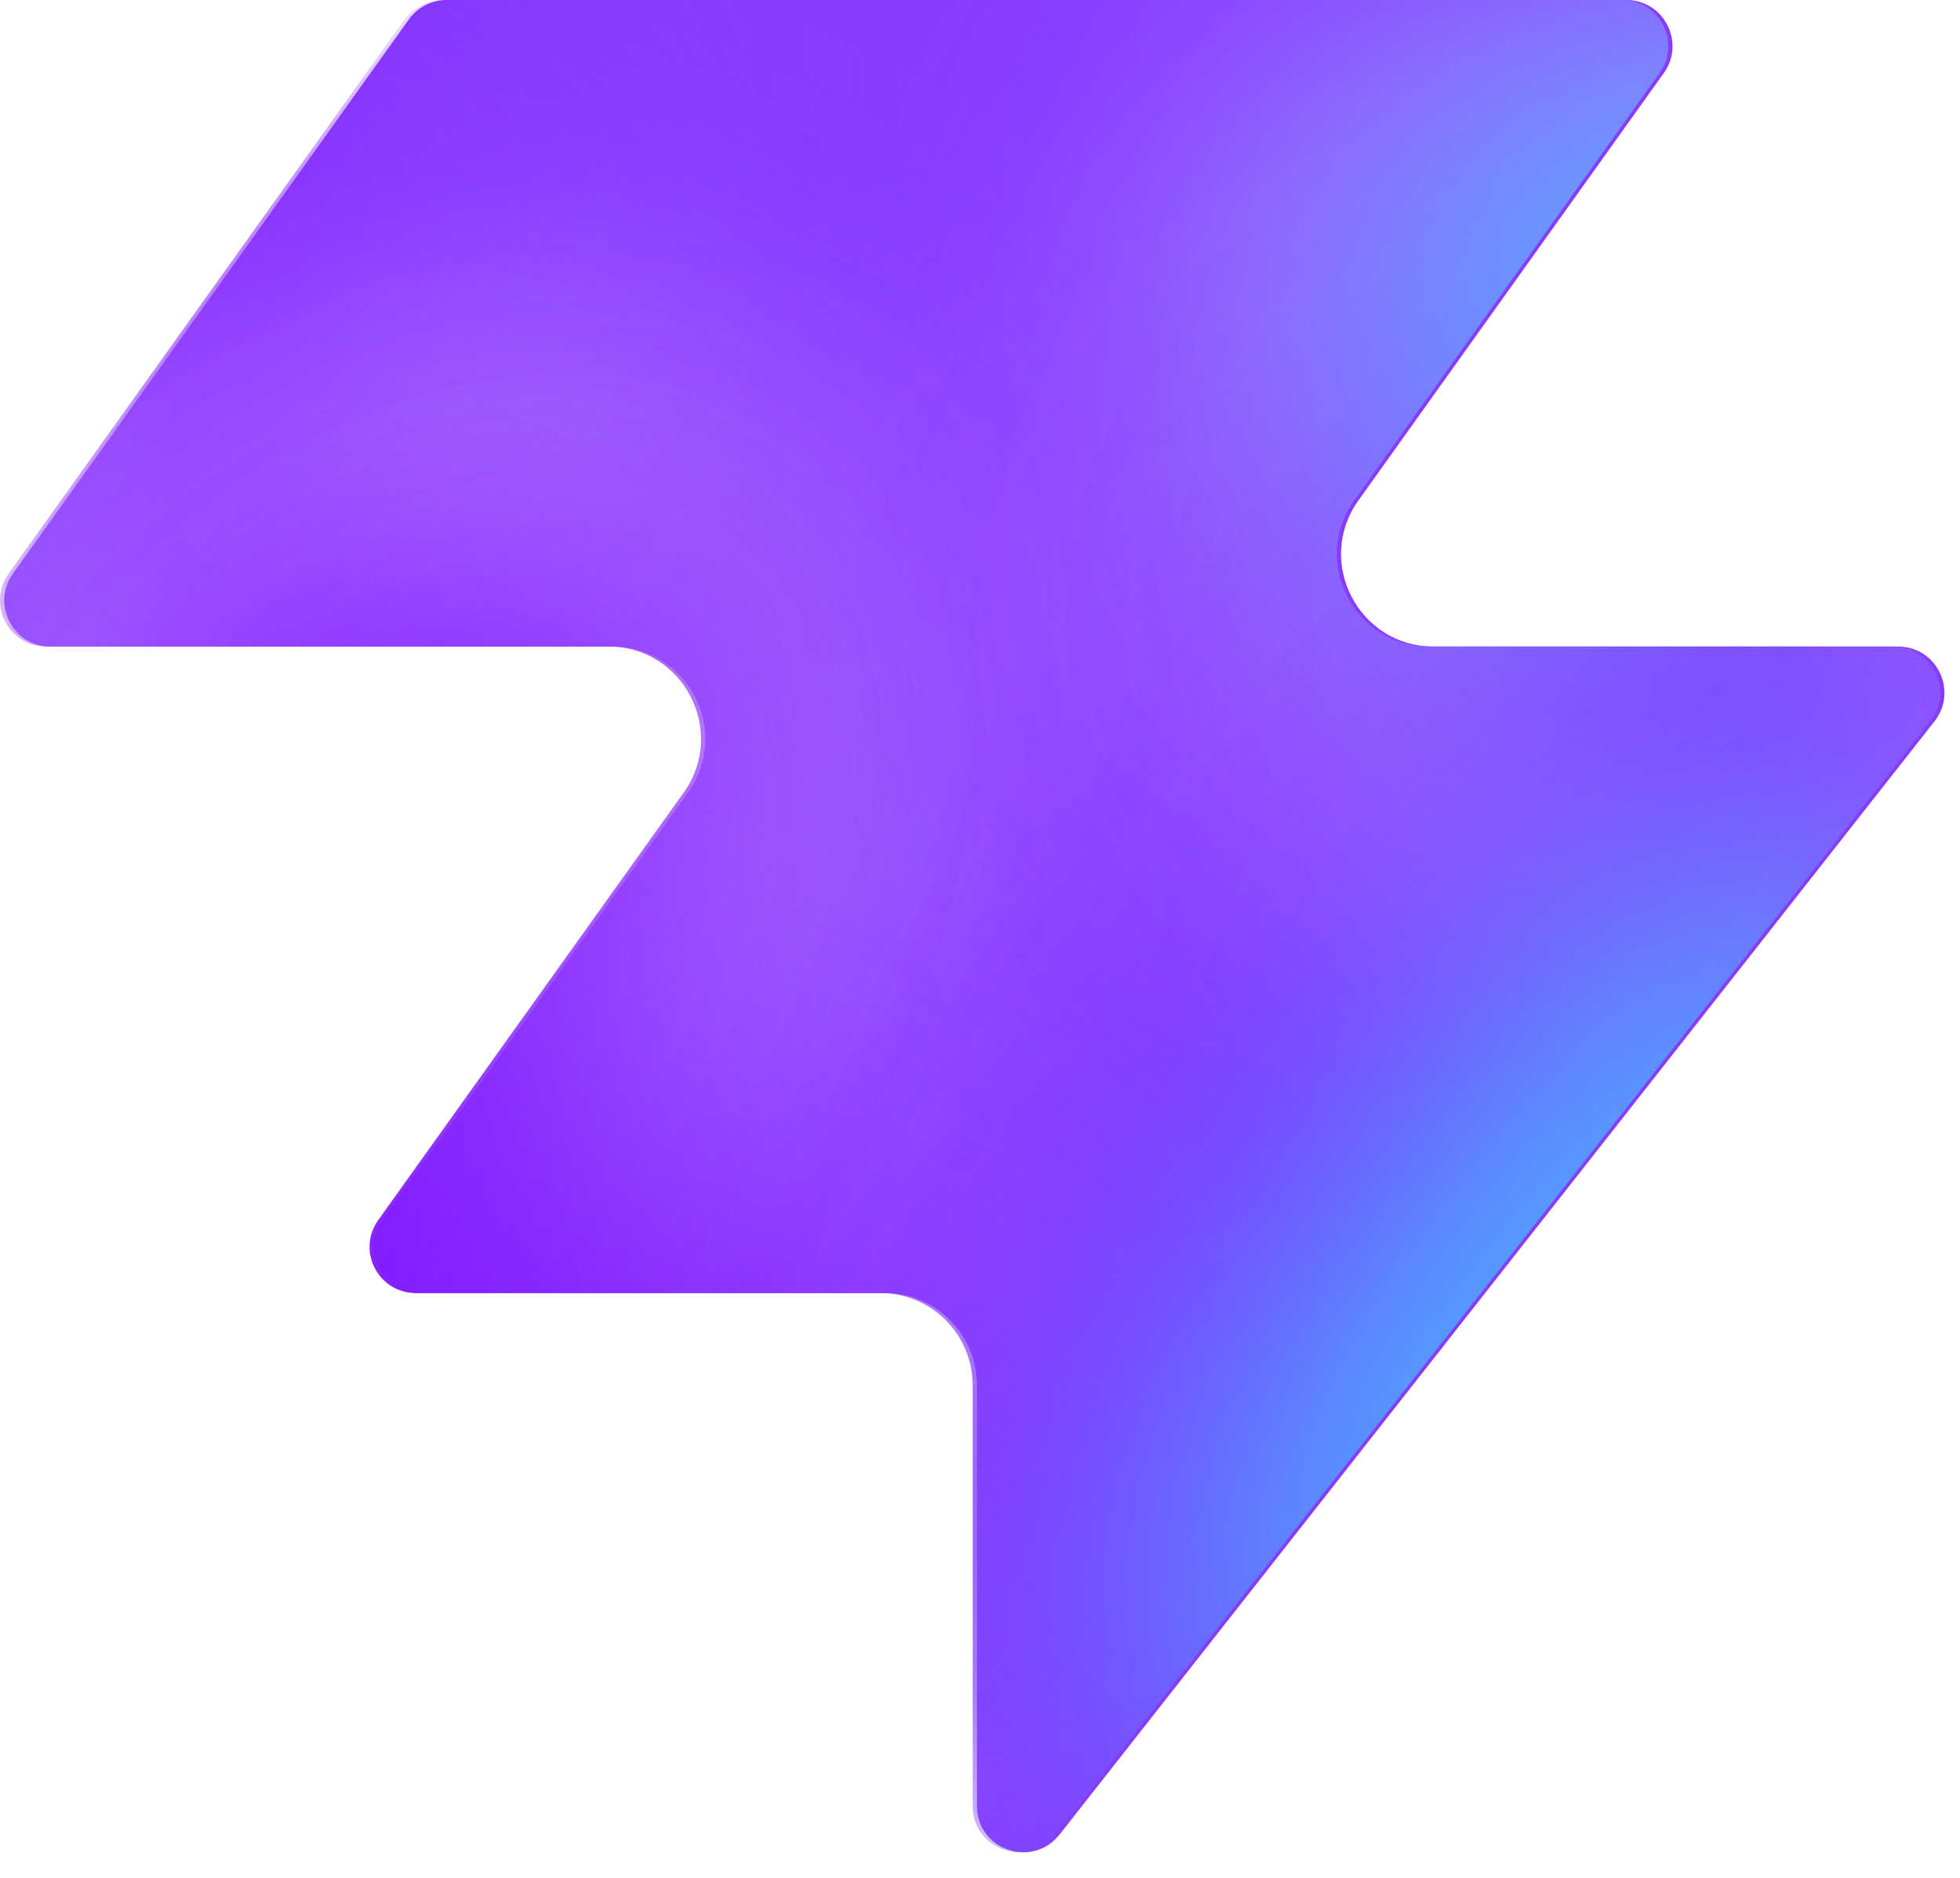
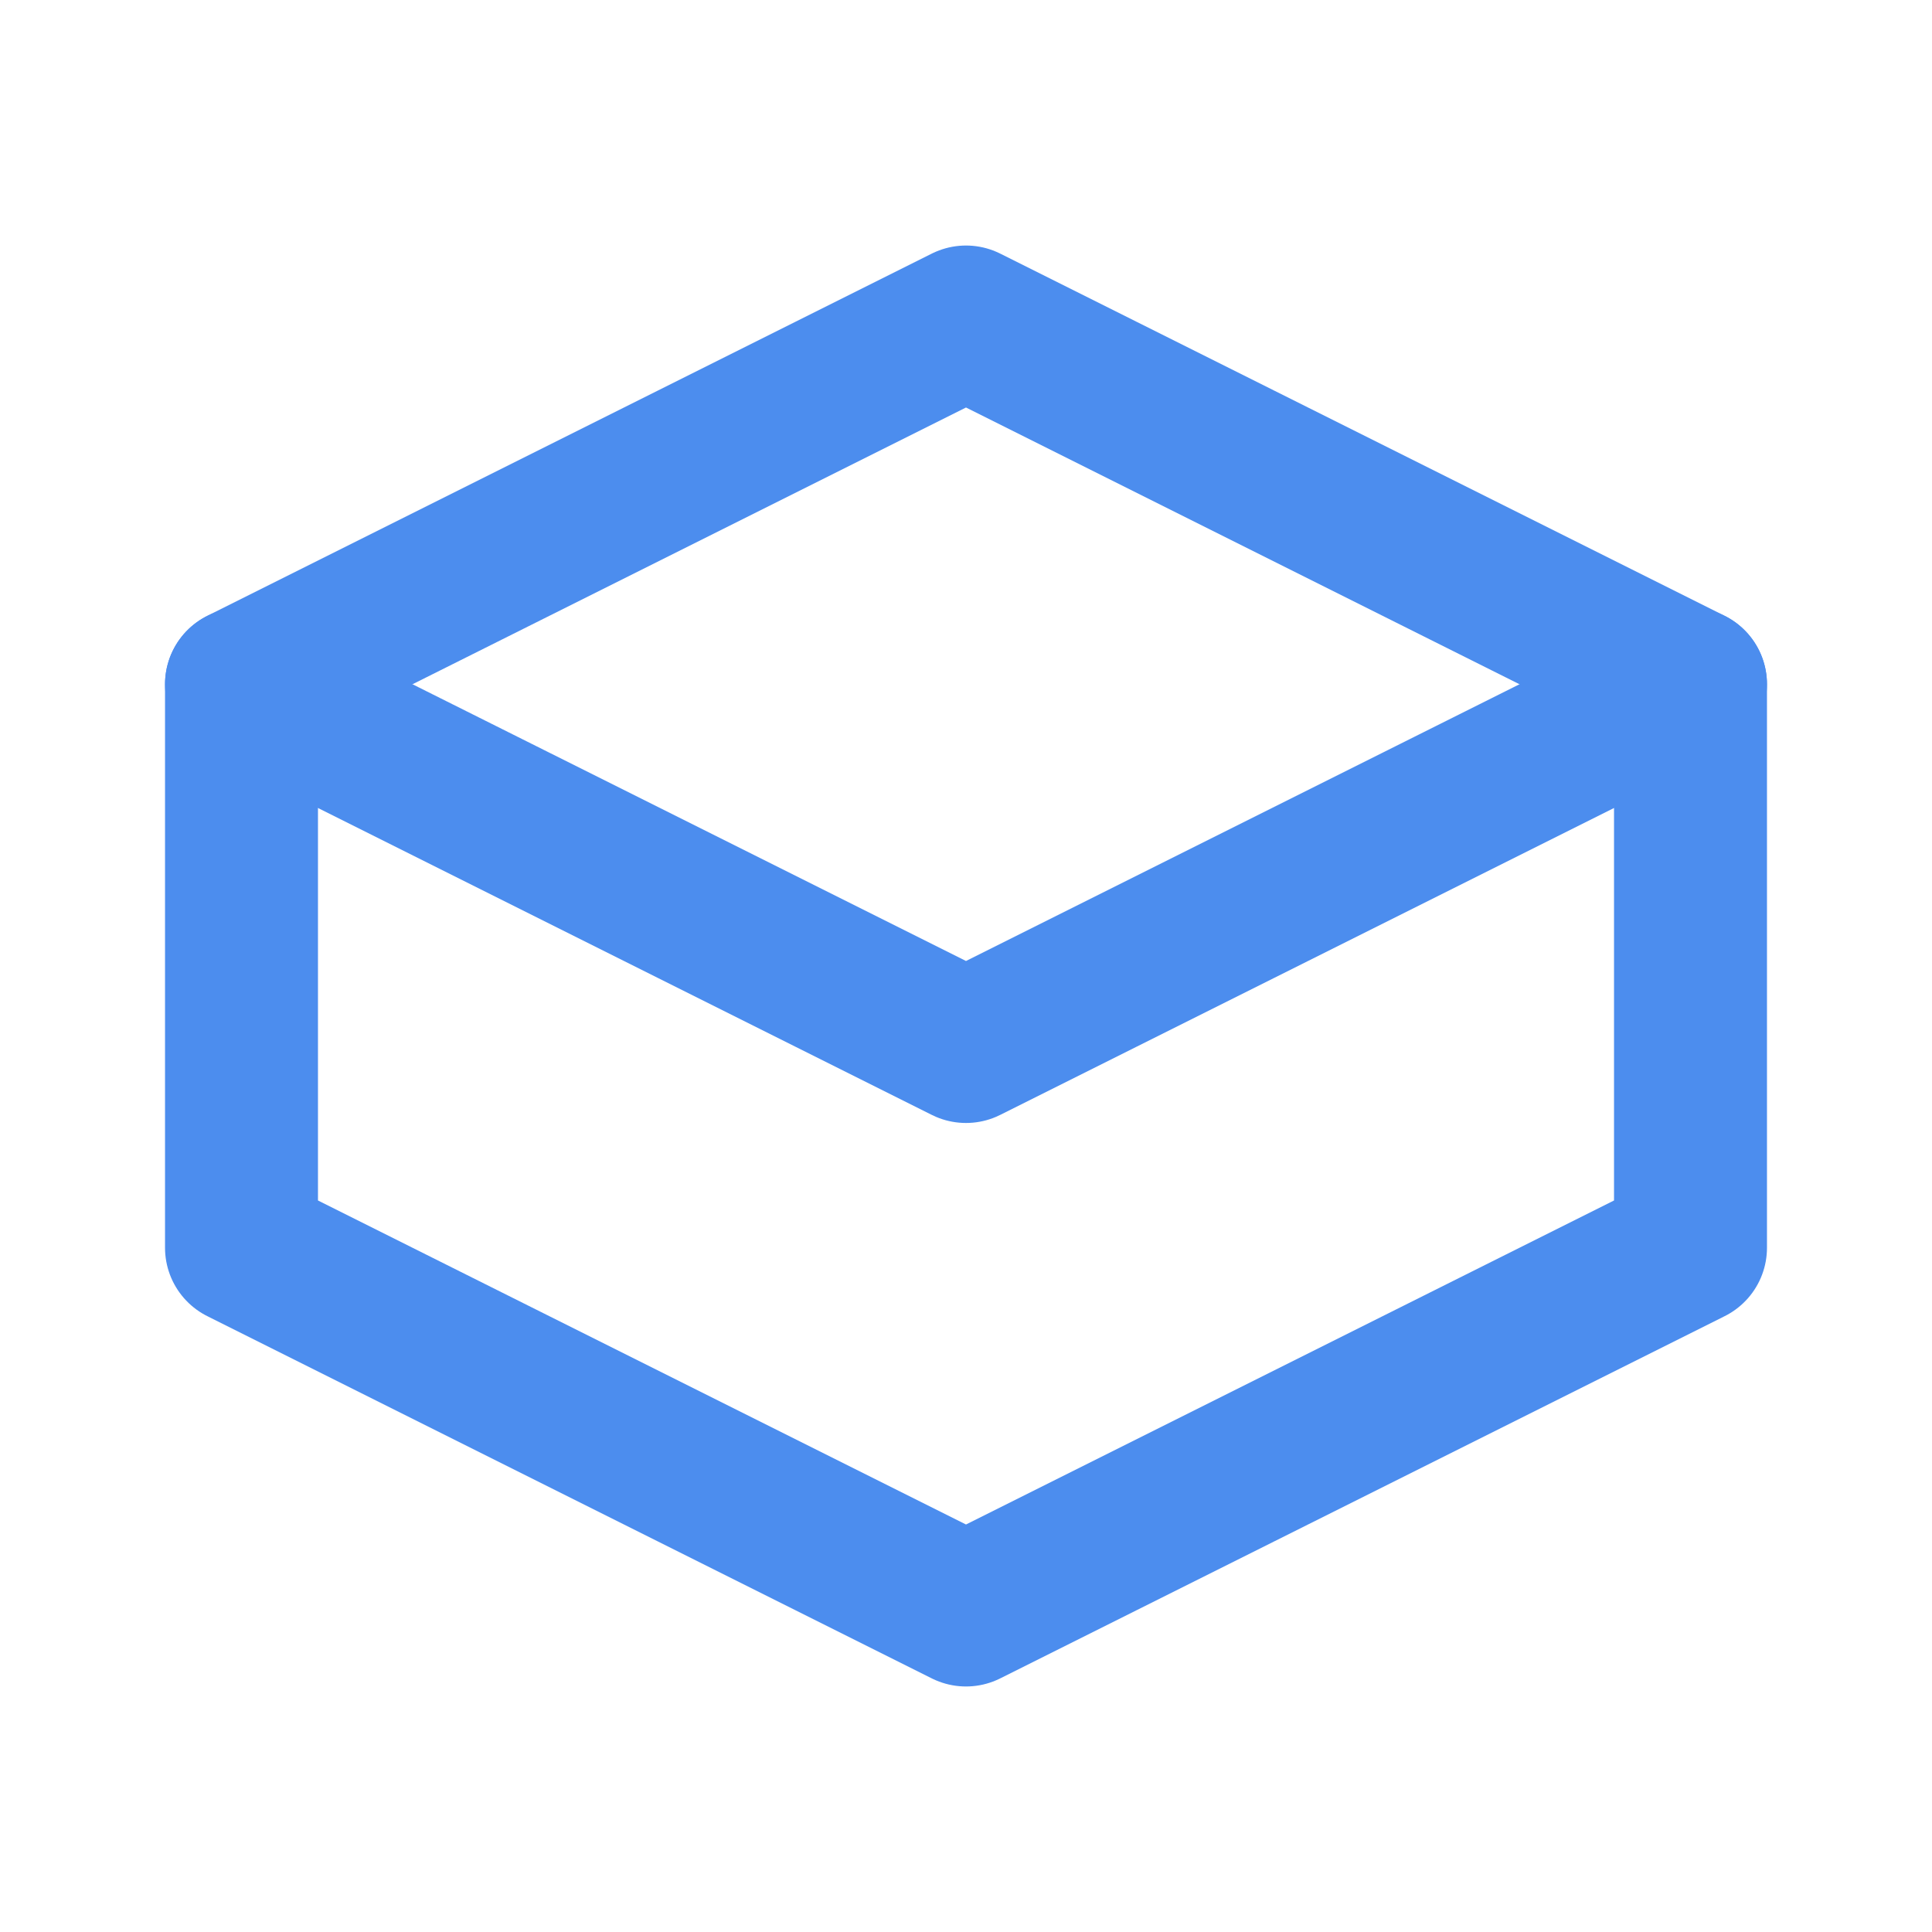
- <svg xmlns="http://www.w3.org/2000/svg" width="48" height="46" fill="none" viewBox="0 0 48 46">
-   <path fill="#863bff" d="M25.946 44.938c-.664.845-2.021.375-2.021-.698V33.937a2.26 2.26 0 0 0-2.262-2.262H10.287c-.92 0-1.456-1.04-.92-1.788l7.48-10.471c1.07-1.497 0-3.578-1.842-3.578H1.237c-.92 0-1.456-1.04-.92-1.788L10.013.474c.214-.297.556-.474.92-.474h28.894c.92 0 1.456 1.04.92 1.788l-7.48 10.471c-1.07 1.498 0 3.579 1.842 3.579h11.377c.943 0 1.473 1.088.89 1.83L25.947 44.94z" style="fill:#863bff;fill:color(display-p3 .525 .23 1);fill-opacity:1" />
-   <mask id="a" width="48" height="46" x="0" y="0" maskUnits="userSpaceOnUse" style="mask-type:alpha">
-     <path fill="#000" d="M25.842 44.938c-.664.844-2.021.375-2.021-.698V33.937a2.26 2.26 0 0 0-2.262-2.262H10.183c-.92 0-1.456-1.04-.92-1.788l7.48-10.471c1.07-1.498 0-3.579-1.842-3.579H1.133c-.92 0-1.456-1.04-.92-1.787L9.91.473c.214-.297.556-.474.92-.474h28.894c.92 0 1.456 1.04.92 1.788l-7.48 10.471c-1.07 1.498 0 3.578 1.842 3.578h11.377c.943 0 1.473 1.088.89 1.832L25.843 44.94z" style="fill:#000;fill-opacity:1" />
-   </mask>
-   <g mask="url(#a)">
-     <g filter="url(#b)">
-       <ellipse cx="5.508" cy="14.704" fill="#ede6ff" rx="5.508" ry="14.704" style="fill:#ede6ff;fill:color(display-p3 .927 .903 1);fill-opacity:1" transform="matrix(.00324 1 1 -.00324 -4.47 31.516)" />
-     </g>
-     <g filter="url(#c)">
-       <ellipse cx="10.399" cy="29.851" fill="#ede6ff" rx="10.399" ry="29.851" style="fill:#ede6ff;fill:color(display-p3 .927 .903 1);fill-opacity:1" transform="matrix(.00324 1 1 -.00324 -39.328 7.883)" />
-     </g>
-     <g filter="url(#d)">
-       <ellipse cx="5.508" cy="30.487" fill="#7e14ff" rx="5.508" ry="30.487" style="fill:#7e14ff;fill:color(display-p3 .492 .077 1);fill-opacity:1" transform="rotate(89.814 -25.913 -14.639)scale(1 -1)" />
-     </g>
-     <g filter="url(#e)">
-       <ellipse cx="5.508" cy="30.599" fill="#7e14ff" rx="5.508" ry="30.599" style="fill:#7e14ff;fill:color(display-p3 .492 .077 1);fill-opacity:1" transform="rotate(89.814 -32.644 -3.334)scale(1 -1)" />
-     </g>
-     <g filter="url(#f)">
-       <ellipse cx="5.508" cy="30.599" fill="#7e14ff" rx="5.508" ry="30.599" style="fill:#7e14ff;fill:color(display-p3 .492 .077 1);fill-opacity:1" transform="matrix(.00324 1 1 -.00324 -34.34 30.47)" />
-     </g>
-     <g filter="url(#g)">
-       <ellipse cx="14.072" cy="22.078" fill="#ede6ff" rx="14.072" ry="22.078" style="fill:#ede6ff;fill:color(display-p3 .927 .903 1);fill-opacity:1" transform="rotate(93.35 24.506 48.493)scale(-1 1)" />
-     </g>
-     <g filter="url(#h)">
-       <ellipse cx="3.47" cy="21.501" fill="#7e14ff" rx="3.47" ry="21.501" style="fill:#7e14ff;fill:color(display-p3 .492 .077 1);fill-opacity:1" transform="rotate(89.009 28.708 47.59)scale(-1 1)" />
-     </g>
-     <g filter="url(#i)">
-       <ellipse cx="3.47" cy="21.501" fill="#7e14ff" rx="3.47" ry="21.501" style="fill:#7e14ff;fill:color(display-p3 .492 .077 1);fill-opacity:1" transform="rotate(89.009 28.708 47.59)scale(-1 1)" />
-     </g>
-     <g filter="url(#j)">
-       <ellipse cx=".387" cy="8.972" fill="#7e14ff" rx="4.407" ry="29.108" style="fill:#7e14ff;fill:color(display-p3 .492 .077 1);fill-opacity:1" transform="rotate(39.51 .387 8.972)" />
-     </g>
-     <g filter="url(#k)">
-       <ellipse cx="47.523" cy="-6.092" fill="#7e14ff" rx="4.407" ry="29.108" style="fill:#7e14ff;fill:color(display-p3 .492 .077 1);fill-opacity:1" transform="rotate(37.892 47.523 -6.092)" />
-     </g>
-     <g filter="url(#l)">
-       <ellipse cx="41.412" cy="6.333" fill="#47bfff" rx="5.971" ry="9.665" style="fill:#47bfff;fill:color(display-p3 .28 .748 1);fill-opacity:1" transform="rotate(37.892 41.412 6.333)" />
-     </g>
-     <g filter="url(#m)">
-       <ellipse cx="-1.879" cy="38.332" fill="#7e14ff" rx="4.407" ry="29.108" style="fill:#7e14ff;fill:color(display-p3 .492 .077 1);fill-opacity:1" transform="rotate(37.892 -1.88 38.332)" />
-     </g>
-     <g filter="url(#n)">
-       <ellipse cx="-1.879" cy="38.332" fill="#7e14ff" rx="4.407" ry="29.108" style="fill:#7e14ff;fill:color(display-p3 .492 .077 1);fill-opacity:1" transform="rotate(37.892 -1.88 38.332)" />
-     </g>
-     <g filter="url(#o)">
-       <ellipse cx="35.651" cy="29.907" fill="#7e14ff" rx="4.407" ry="29.108" style="fill:#7e14ff;fill:color(display-p3 .492 .077 1);fill-opacity:1" transform="rotate(37.892 35.651 29.907)" />
-     </g>
-     <g filter="url(#p)">
-       <ellipse cx="38.418" cy="32.4" fill="#47bfff" rx="5.971" ry="15.297" style="fill:#47bfff;fill:color(display-p3 .28 .748 1);fill-opacity:1" transform="rotate(37.892 38.418 32.4)" />
-     </g>
-   </g>
-   <defs>
-     <filter id="b" width="60.045" height="41.654" x="-19.77" y="16.149" color-interpolation-filters="sRGB" filterUnits="userSpaceOnUse">
-       <feFlood flood-opacity="0" result="BackgroundImageFix" />
-       <feBlend in="SourceGraphic" in2="BackgroundImageFix" result="shape" />
-       <feGaussianBlur result="effect1_foregroundBlur_2002_17158" stdDeviation="7.659" />
-     </filter>
-     <filter id="c" width="90.34" height="51.437" x="-54.613" y="-7.533" color-interpolation-filters="sRGB" filterUnits="userSpaceOnUse">
-       <feFlood flood-opacity="0" result="BackgroundImageFix" />
-       <feBlend in="SourceGraphic" in2="BackgroundImageFix" result="shape" />
-       <feGaussianBlur result="effect1_foregroundBlur_2002_17158" stdDeviation="7.659" />
-     </filter>
-     <filter id="d" width="79.355" height="29.4" x="-49.64" y="2.03" color-interpolation-filters="sRGB" filterUnits="userSpaceOnUse">
-       <feFlood flood-opacity="0" result="BackgroundImageFix" />
-       <feBlend in="SourceGraphic" in2="BackgroundImageFix" result="shape" />
-       <feGaussianBlur result="effect1_foregroundBlur_2002_17158" stdDeviation="4.596" />
-     </filter>
-     <filter id="e" width="79.579" height="29.4" x="-45.045" y="20.029" color-interpolation-filters="sRGB" filterUnits="userSpaceOnUse">
-       <feFlood flood-opacity="0" result="BackgroundImageFix" />
-       <feBlend in="SourceGraphic" in2="BackgroundImageFix" result="shape" />
-       <feGaussianBlur result="effect1_foregroundBlur_2002_17158" stdDeviation="4.596" />
-     </filter>
-     <filter id="f" width="79.579" height="29.4" x="-43.513" y="21.178" color-interpolation-filters="sRGB" filterUnits="userSpaceOnUse">
-       <feFlood flood-opacity="0" result="BackgroundImageFix" />
-       <feBlend in="SourceGraphic" in2="BackgroundImageFix" result="shape" />
-       <feGaussianBlur result="effect1_foregroundBlur_2002_17158" stdDeviation="4.596" />
-     </filter>
-     <filter id="g" width="74.749" height="58.852" x="15.756" y="-17.901" color-interpolation-filters="sRGB" filterUnits="userSpaceOnUse">
-       <feFlood flood-opacity="0" result="BackgroundImageFix" />
-       <feBlend in="SourceGraphic" in2="BackgroundImageFix" result="shape" />
-       <feGaussianBlur result="effect1_foregroundBlur_2002_17158" stdDeviation="7.659" />
-     </filter>
-     <filter id="h" width="61.377" height="25.362" x="23.548" y="2.284" color-interpolation-filters="sRGB" filterUnits="userSpaceOnUse">
-       <feFlood flood-opacity="0" result="BackgroundImageFix" />
-       <feBlend in="SourceGraphic" in2="BackgroundImageFix" result="shape" />
-       <feGaussianBlur result="effect1_foregroundBlur_2002_17158" stdDeviation="4.596" />
-     </filter>
-     <filter id="i" width="61.377" height="25.362" x="23.548" y="2.284" color-interpolation-filters="sRGB" filterUnits="userSpaceOnUse">
-       <feFlood flood-opacity="0" result="BackgroundImageFix" />
-       <feBlend in="SourceGraphic" in2="BackgroundImageFix" result="shape" />
-       <feGaussianBlur result="effect1_foregroundBlur_2002_17158" stdDeviation="4.596" />
-     </filter>
-     <filter id="j" width="56.045" height="63.649" x="-27.636" y="-22.853" color-interpolation-filters="sRGB" filterUnits="userSpaceOnUse">
-       <feFlood flood-opacity="0" result="BackgroundImageFix" />
-       <feBlend in="SourceGraphic" in2="BackgroundImageFix" result="shape" />
-       <feGaussianBlur result="effect1_foregroundBlur_2002_17158" stdDeviation="4.596" />
-     </filter>
-     <filter id="k" width="54.814" height="64.646" x="20.116" y="-38.415" color-interpolation-filters="sRGB" filterUnits="userSpaceOnUse">
-       <feFlood flood-opacity="0" result="BackgroundImageFix" />
-       <feBlend in="SourceGraphic" in2="BackgroundImageFix" result="shape" />
-       <feGaussianBlur result="effect1_foregroundBlur_2002_17158" stdDeviation="4.596" />
-     </filter>
-     <filter id="l" width="33.541" height="35.313" x="24.641" y="-11.323" color-interpolation-filters="sRGB" filterUnits="userSpaceOnUse">
-       <feFlood flood-opacity="0" result="BackgroundImageFix" />
-       <feBlend in="SourceGraphic" in2="BackgroundImageFix" result="shape" />
-       <feGaussianBlur result="effect1_foregroundBlur_2002_17158" stdDeviation="4.596" />
-     </filter>
-     <filter id="m" width="54.814" height="64.646" x="-29.286" y="6.009" color-interpolation-filters="sRGB" filterUnits="userSpaceOnUse">
-       <feFlood flood-opacity="0" result="BackgroundImageFix" />
-       <feBlend in="SourceGraphic" in2="BackgroundImageFix" result="shape" />
-       <feGaussianBlur result="effect1_foregroundBlur_2002_17158" stdDeviation="4.596" />
-     </filter>
-     <filter id="n" width="54.814" height="64.646" x="-29.286" y="6.009" color-interpolation-filters="sRGB" filterUnits="userSpaceOnUse">
-       <feFlood flood-opacity="0" result="BackgroundImageFix" />
-       <feBlend in="SourceGraphic" in2="BackgroundImageFix" result="shape" />
-       <feGaussianBlur result="effect1_foregroundBlur_2002_17158" stdDeviation="4.596" />
-     </filter>
-     <filter id="o" width="54.814" height="64.646" x="8.244" y="-2.416" color-interpolation-filters="sRGB" filterUnits="userSpaceOnUse">
-       <feFlood flood-opacity="0" result="BackgroundImageFix" />
-       <feBlend in="SourceGraphic" in2="BackgroundImageFix" result="shape" />
-       <feGaussianBlur result="effect1_foregroundBlur_2002_17158" stdDeviation="4.596" />
-     </filter>
-     <filter id="p" width="39.409" height="43.623" x="18.713" y="10.588" color-interpolation-filters="sRGB" filterUnits="userSpaceOnUse">
-       <feFlood flood-opacity="0" result="BackgroundImageFix" />
-       <feBlend in="SourceGraphic" in2="BackgroundImageFix" result="shape" />
-       <feGaussianBlur result="effect1_foregroundBlur_2002_17158" stdDeviation="4.596" />
-     </filter>
-   </defs>
+ <svg xmlns="http://www.w3.org/2000/svg" width="24" height="24" viewBox="0 0 24 24" fill="none" stroke="#4c8dee" stroke-width="1.9" stroke-linecap="round" stroke-linejoin="round">
+   <path d="M21 8.5 12 13 3 8.5" />
+   <path d="M3 8.5v7L12 20l9-4.5v-7L12 4 3 8.5Z" />
</svg>
